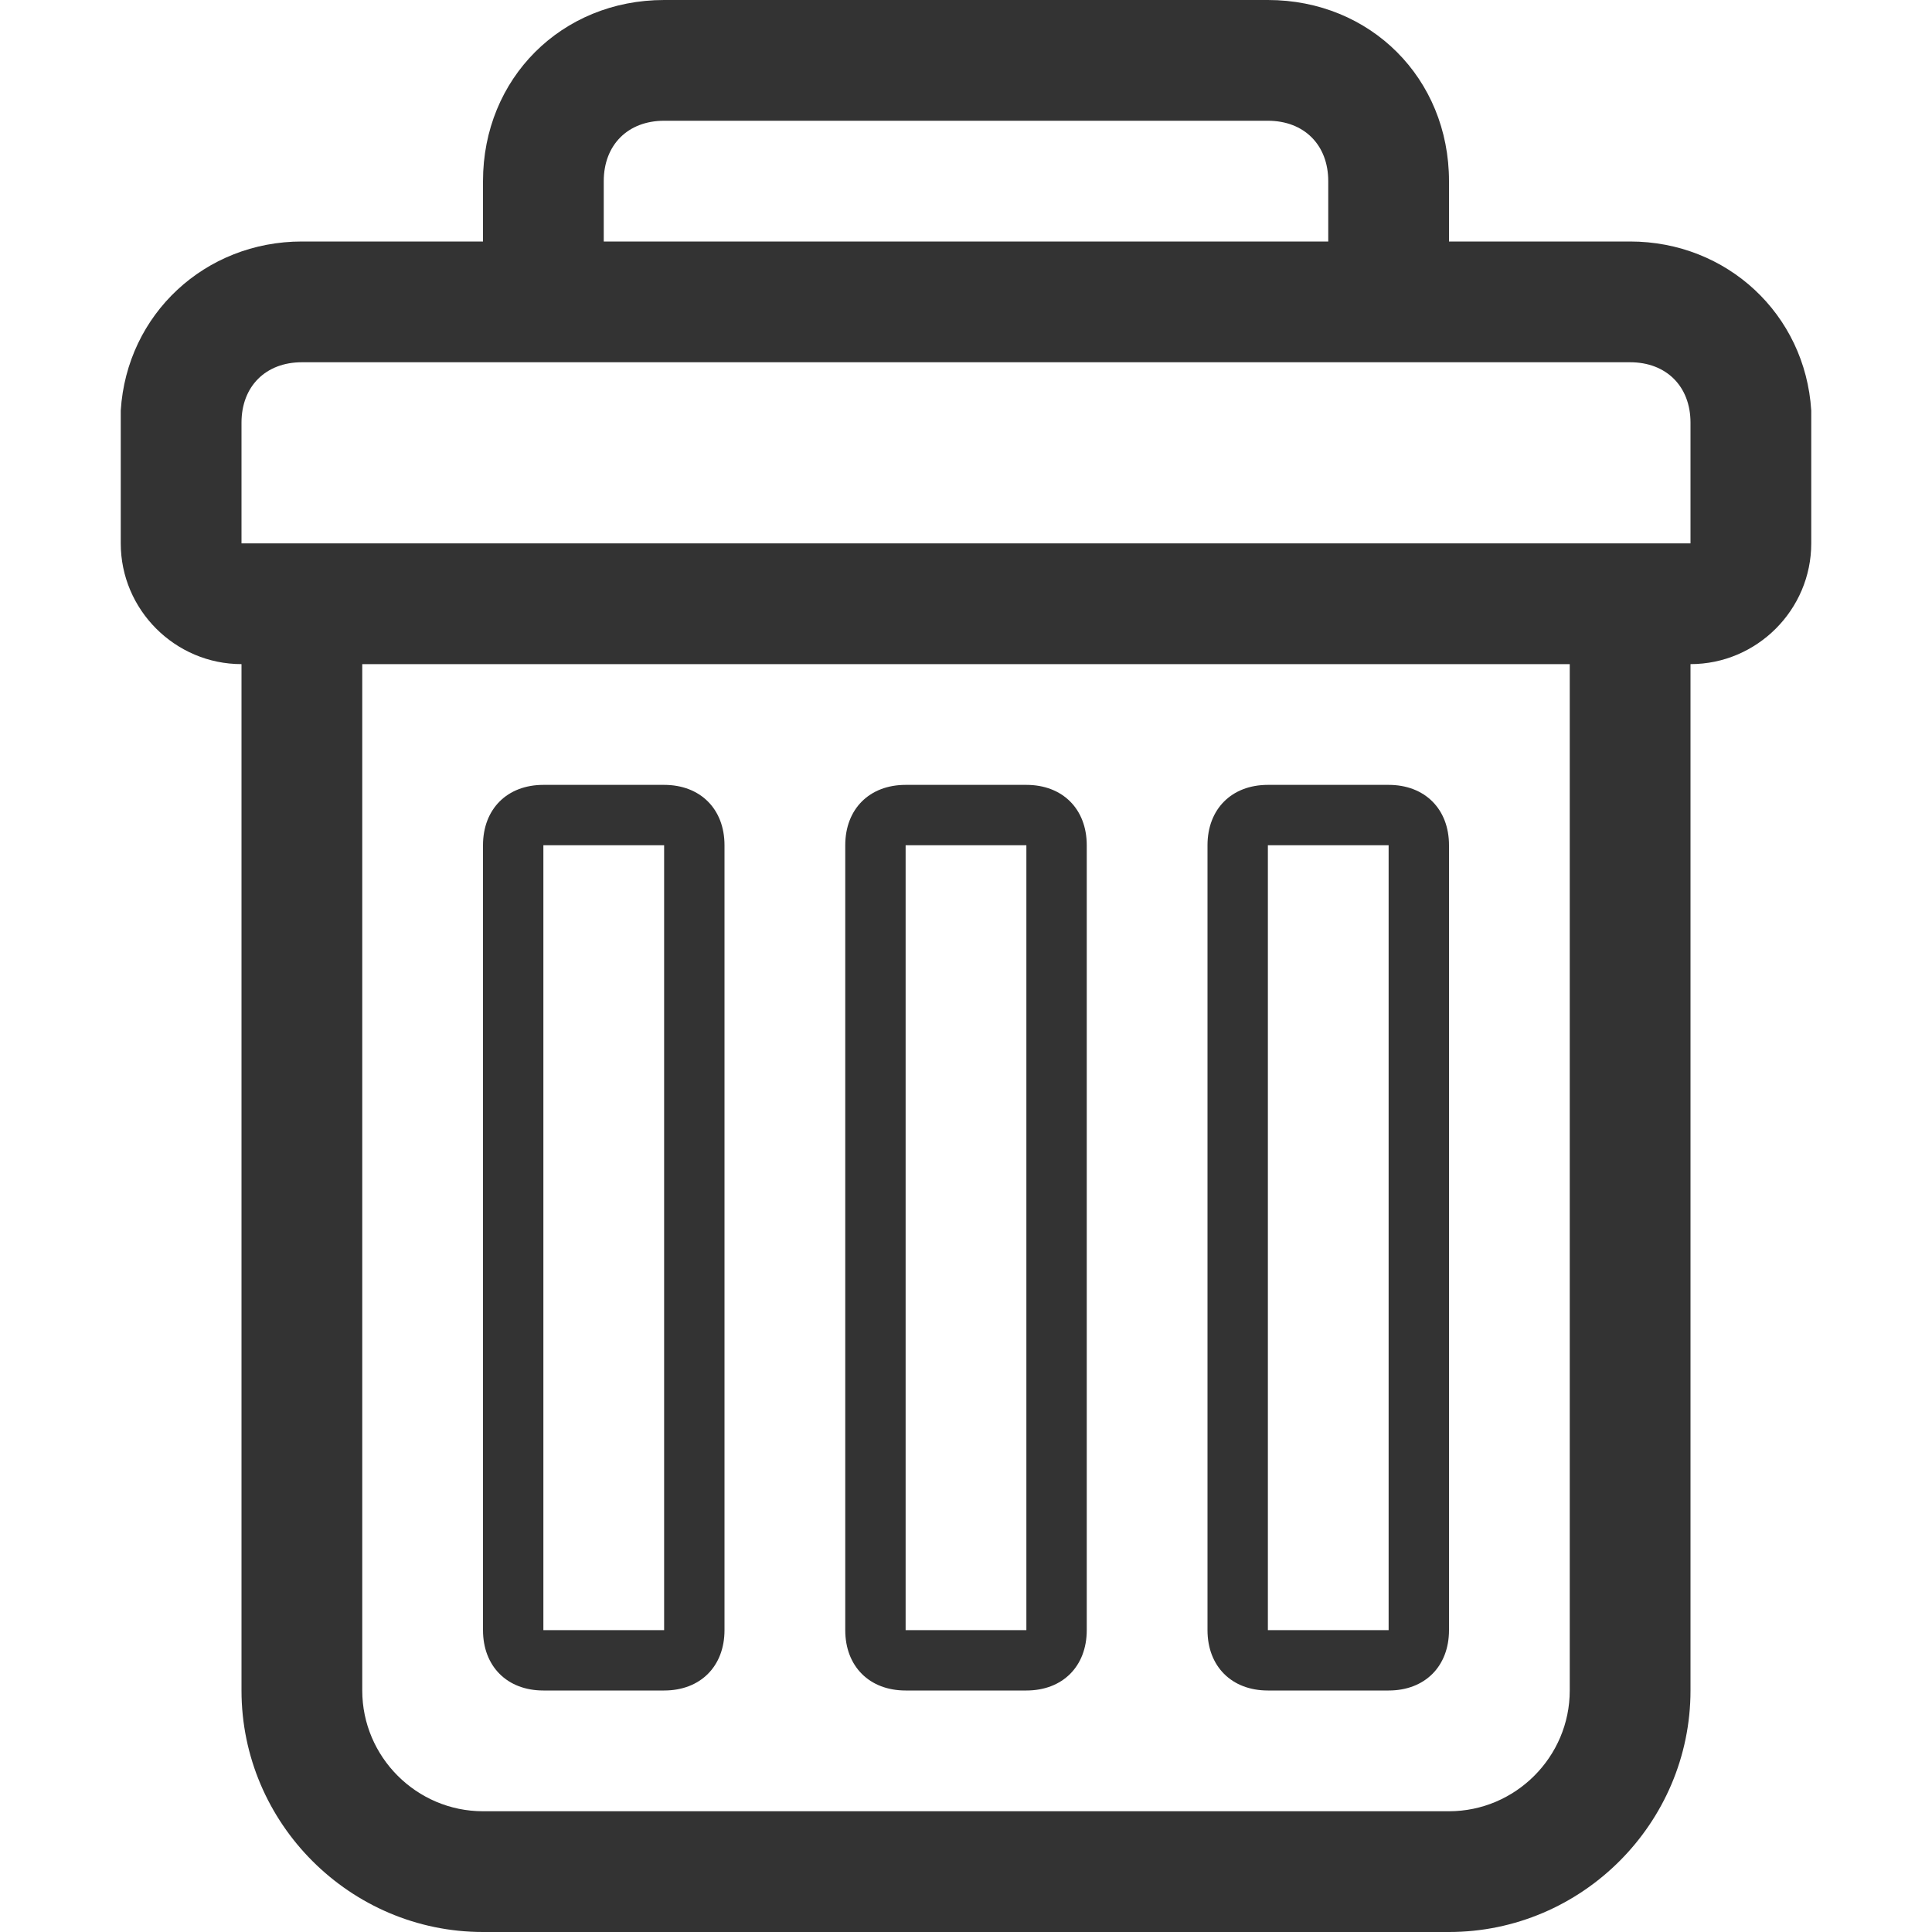
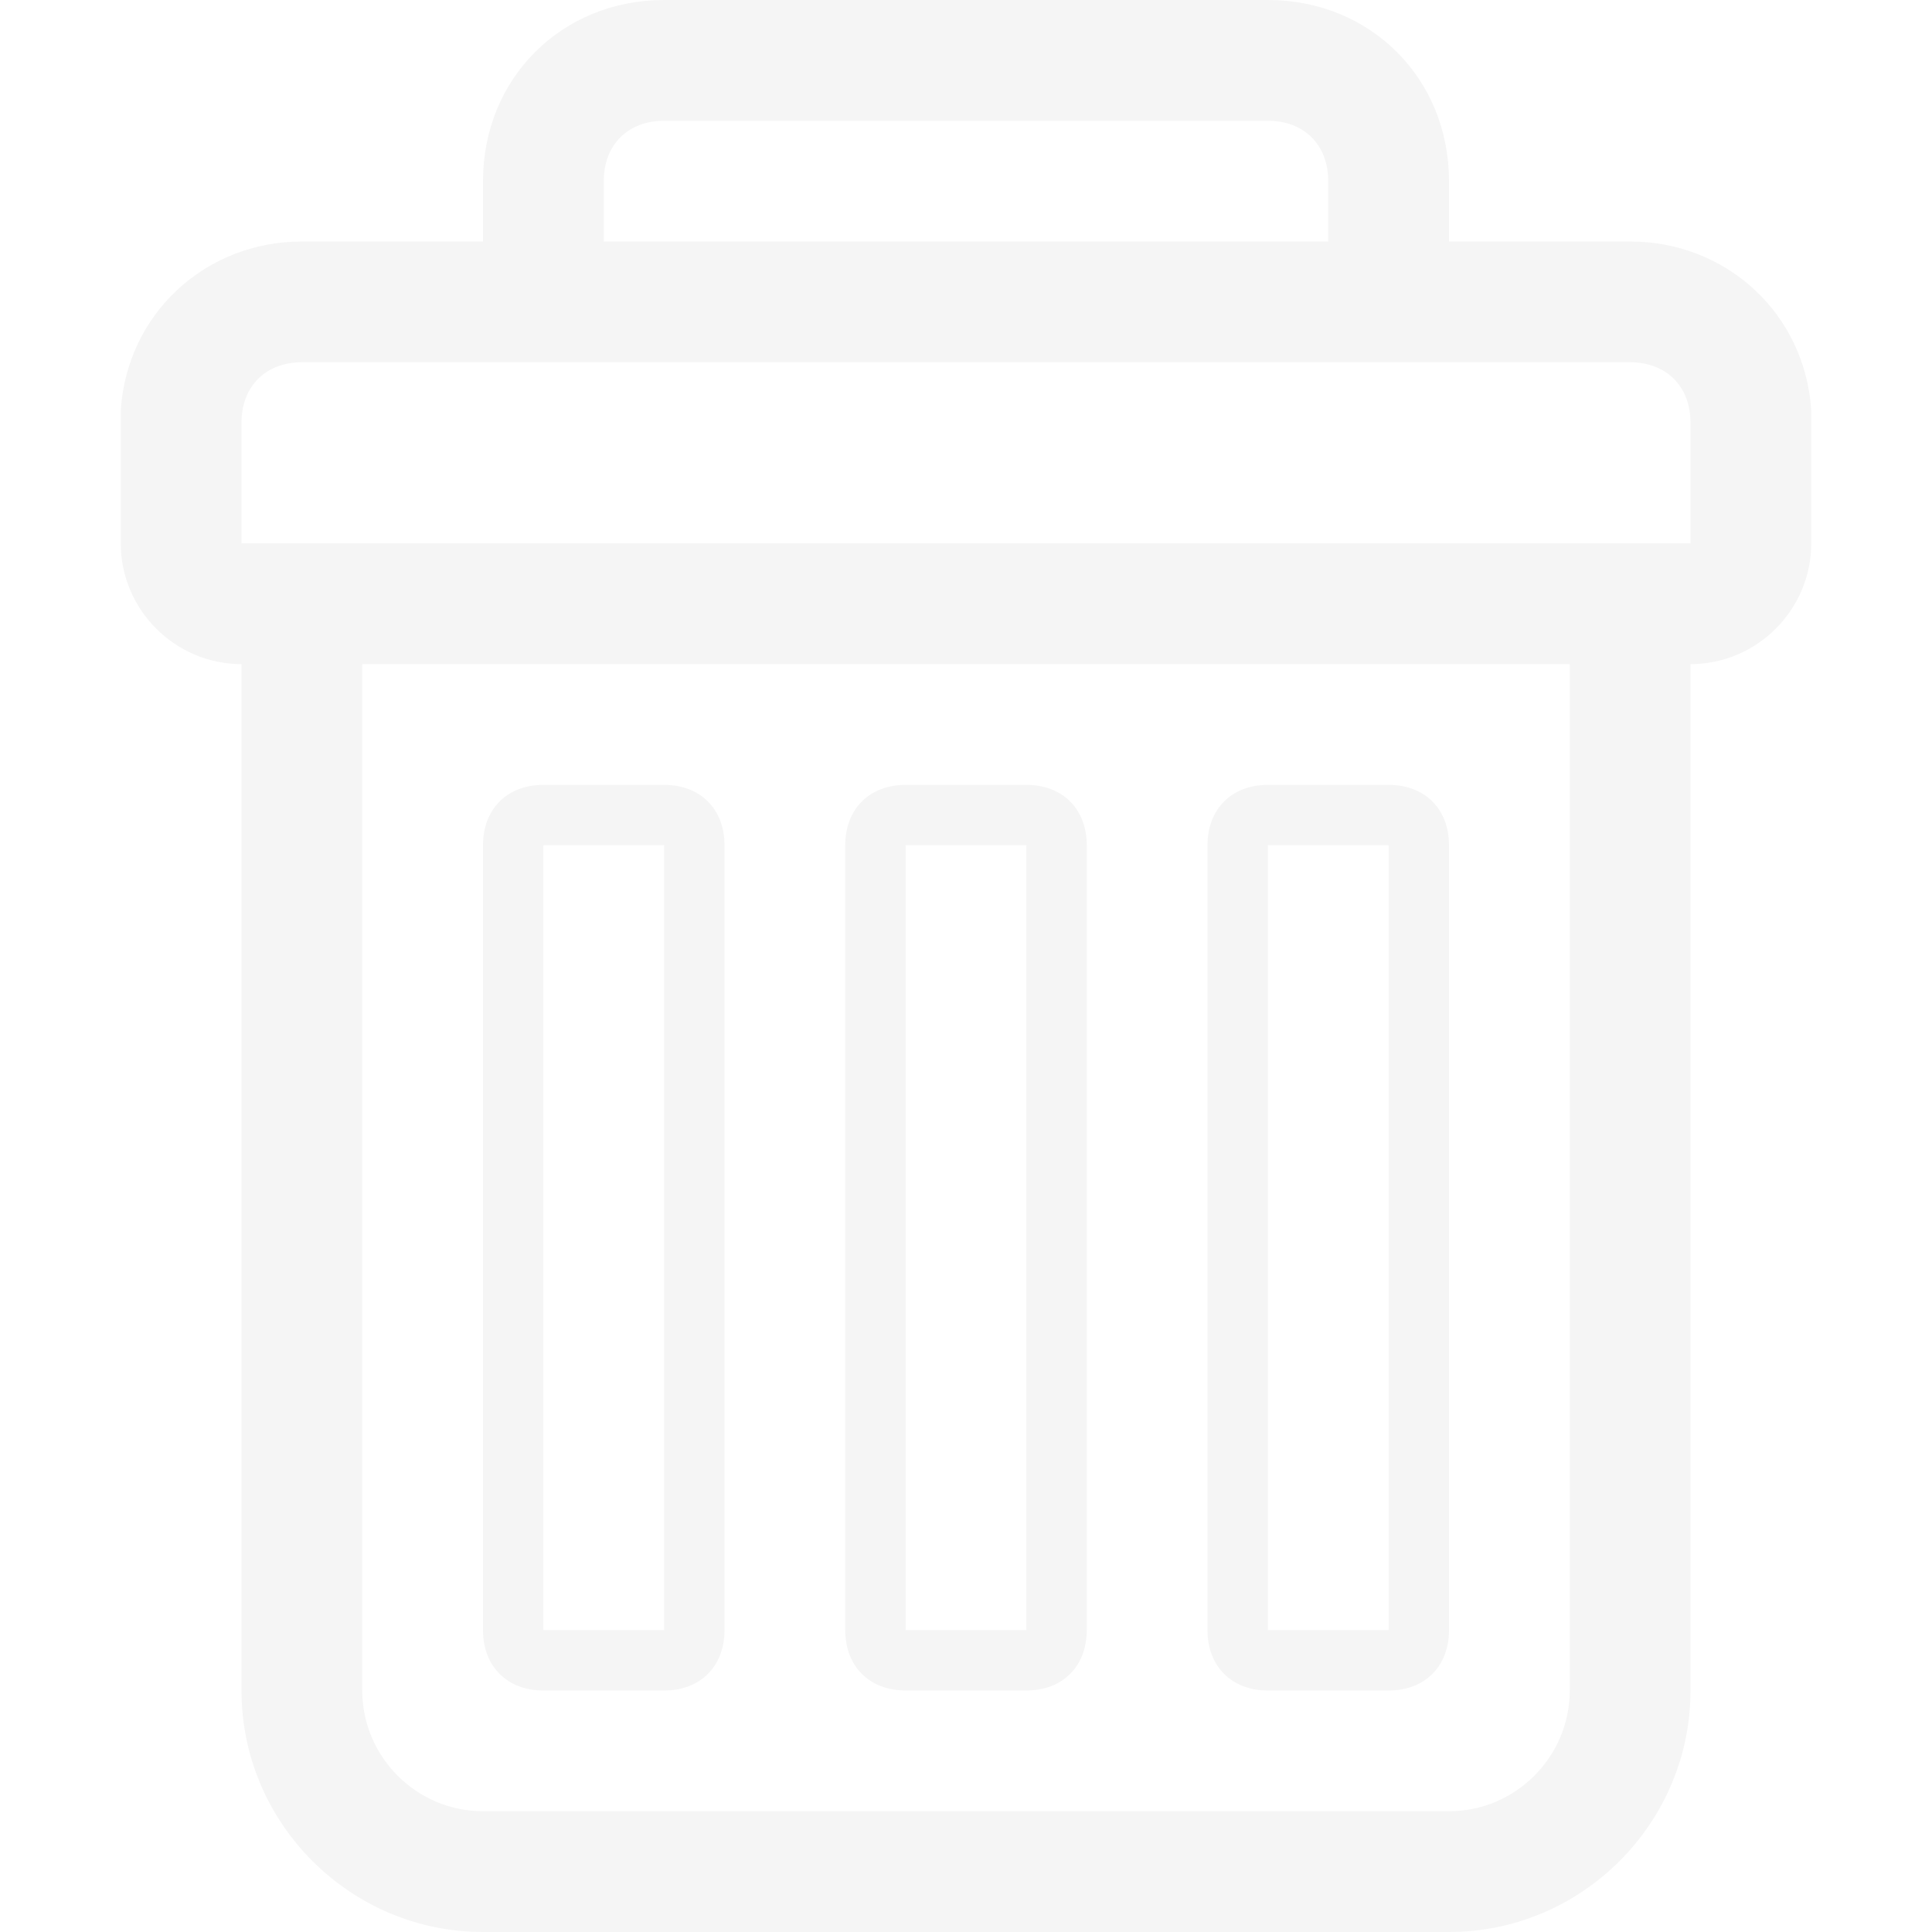
<svg xmlns="http://www.w3.org/2000/svg" version="1.1" id="Layer_1" x="0px" y="0px" viewBox="0 0 32 32" style="enable-background:new 0 0 32 32;" xml:space="preserve">
  <style type="text/css">
- 	.st0{fill:#333333;}
+ 	.st0{fill:#F5F5F5;}
</style>
  <g id="trash">
-     <path class="st0" d="M30,6.8C29.9,5.2,28.6,4,27,4h-3V3v0c0-1.7-1.3-3-3-3H11C9.3,0,8,1.3,8,3v0v1H5C3.4,4,2.1,5.2,2,6.8h0V8v1   c0,1.1,0.9,2,2,2l0,0v17c0,2.2,1.8,4,4,4h16c2.2,0,4-1.8,4-4V11l0,0c1.1,0,2-0.9,2-2V8L30,6.8L30,6.8z M10,3c0-0.6,0.4-1,1-1h10   c0.6,0,1,0.4,1,1v1H10V3z M26,28c0,1.1-0.9,2-2,2H8c-1.1,0-2-0.9-2-2V11h20V28z M28,8v1H4V8V7c0-0.6,0.4-1,1-1h22c0.6,0,1,0.4,1,1   V8z" />
+     <path class="st0" d="M30,6.8C29.9,5.2,28.6,4,27,4h-3V3l0,0c0-1.7-1.3-3-3-3H11C9.3,0,8,1.3,8,3l0,0v1H5C3.4,4,2.1,5.2,2,6.8l0,0V8   v1c0,1.1,0.9,2,2,2l0,0v17c0,2.2,1.8,4,4,4h16c2.2,0,4-1.8,4-4V11l0,0c1.1,0,2-0.9,2-2V8V6.8L30,6.8z M10,3c0-0.6,0.4-1,1-1h10   c0.6,0,1,0.4,1,1v1H10V3z M26,28c0,1.1-0.9,2-2,2H8c-1.1,0-2-0.9-2-2V11h20V28z M28,8v1H4V8V7c0-0.6,0.4-1,1-1h22c0.6,0,1,0.4,1,1   V8z" />
    <path class="st0" d="M9,28h2c0.6,0,1-0.4,1-1V14c0-0.6-0.4-1-1-1H9c-0.6,0-1,0.4-1,1v13C8,27.6,8.4,28,9,28z M9,14h2v13H9V14z" />
    <path class="st0" d="M15,28h2c0.6,0,1-0.4,1-1V14c0-0.6-0.4-1-1-1h-2c-0.6,0-1,0.4-1,1v13C14,27.6,14.4,28,15,28z M15,14h2v13h-2   V14z" />
    <path class="st0" d="M21,28h2c0.6,0,1-0.4,1-1V14c0-0.6-0.4-1-1-1h-2c-0.6,0-1,0.4-1,1v13C20,27.6,20.4,28,21,28z M21,14h2v13h-2   V14z" />
  </g>
</svg>
